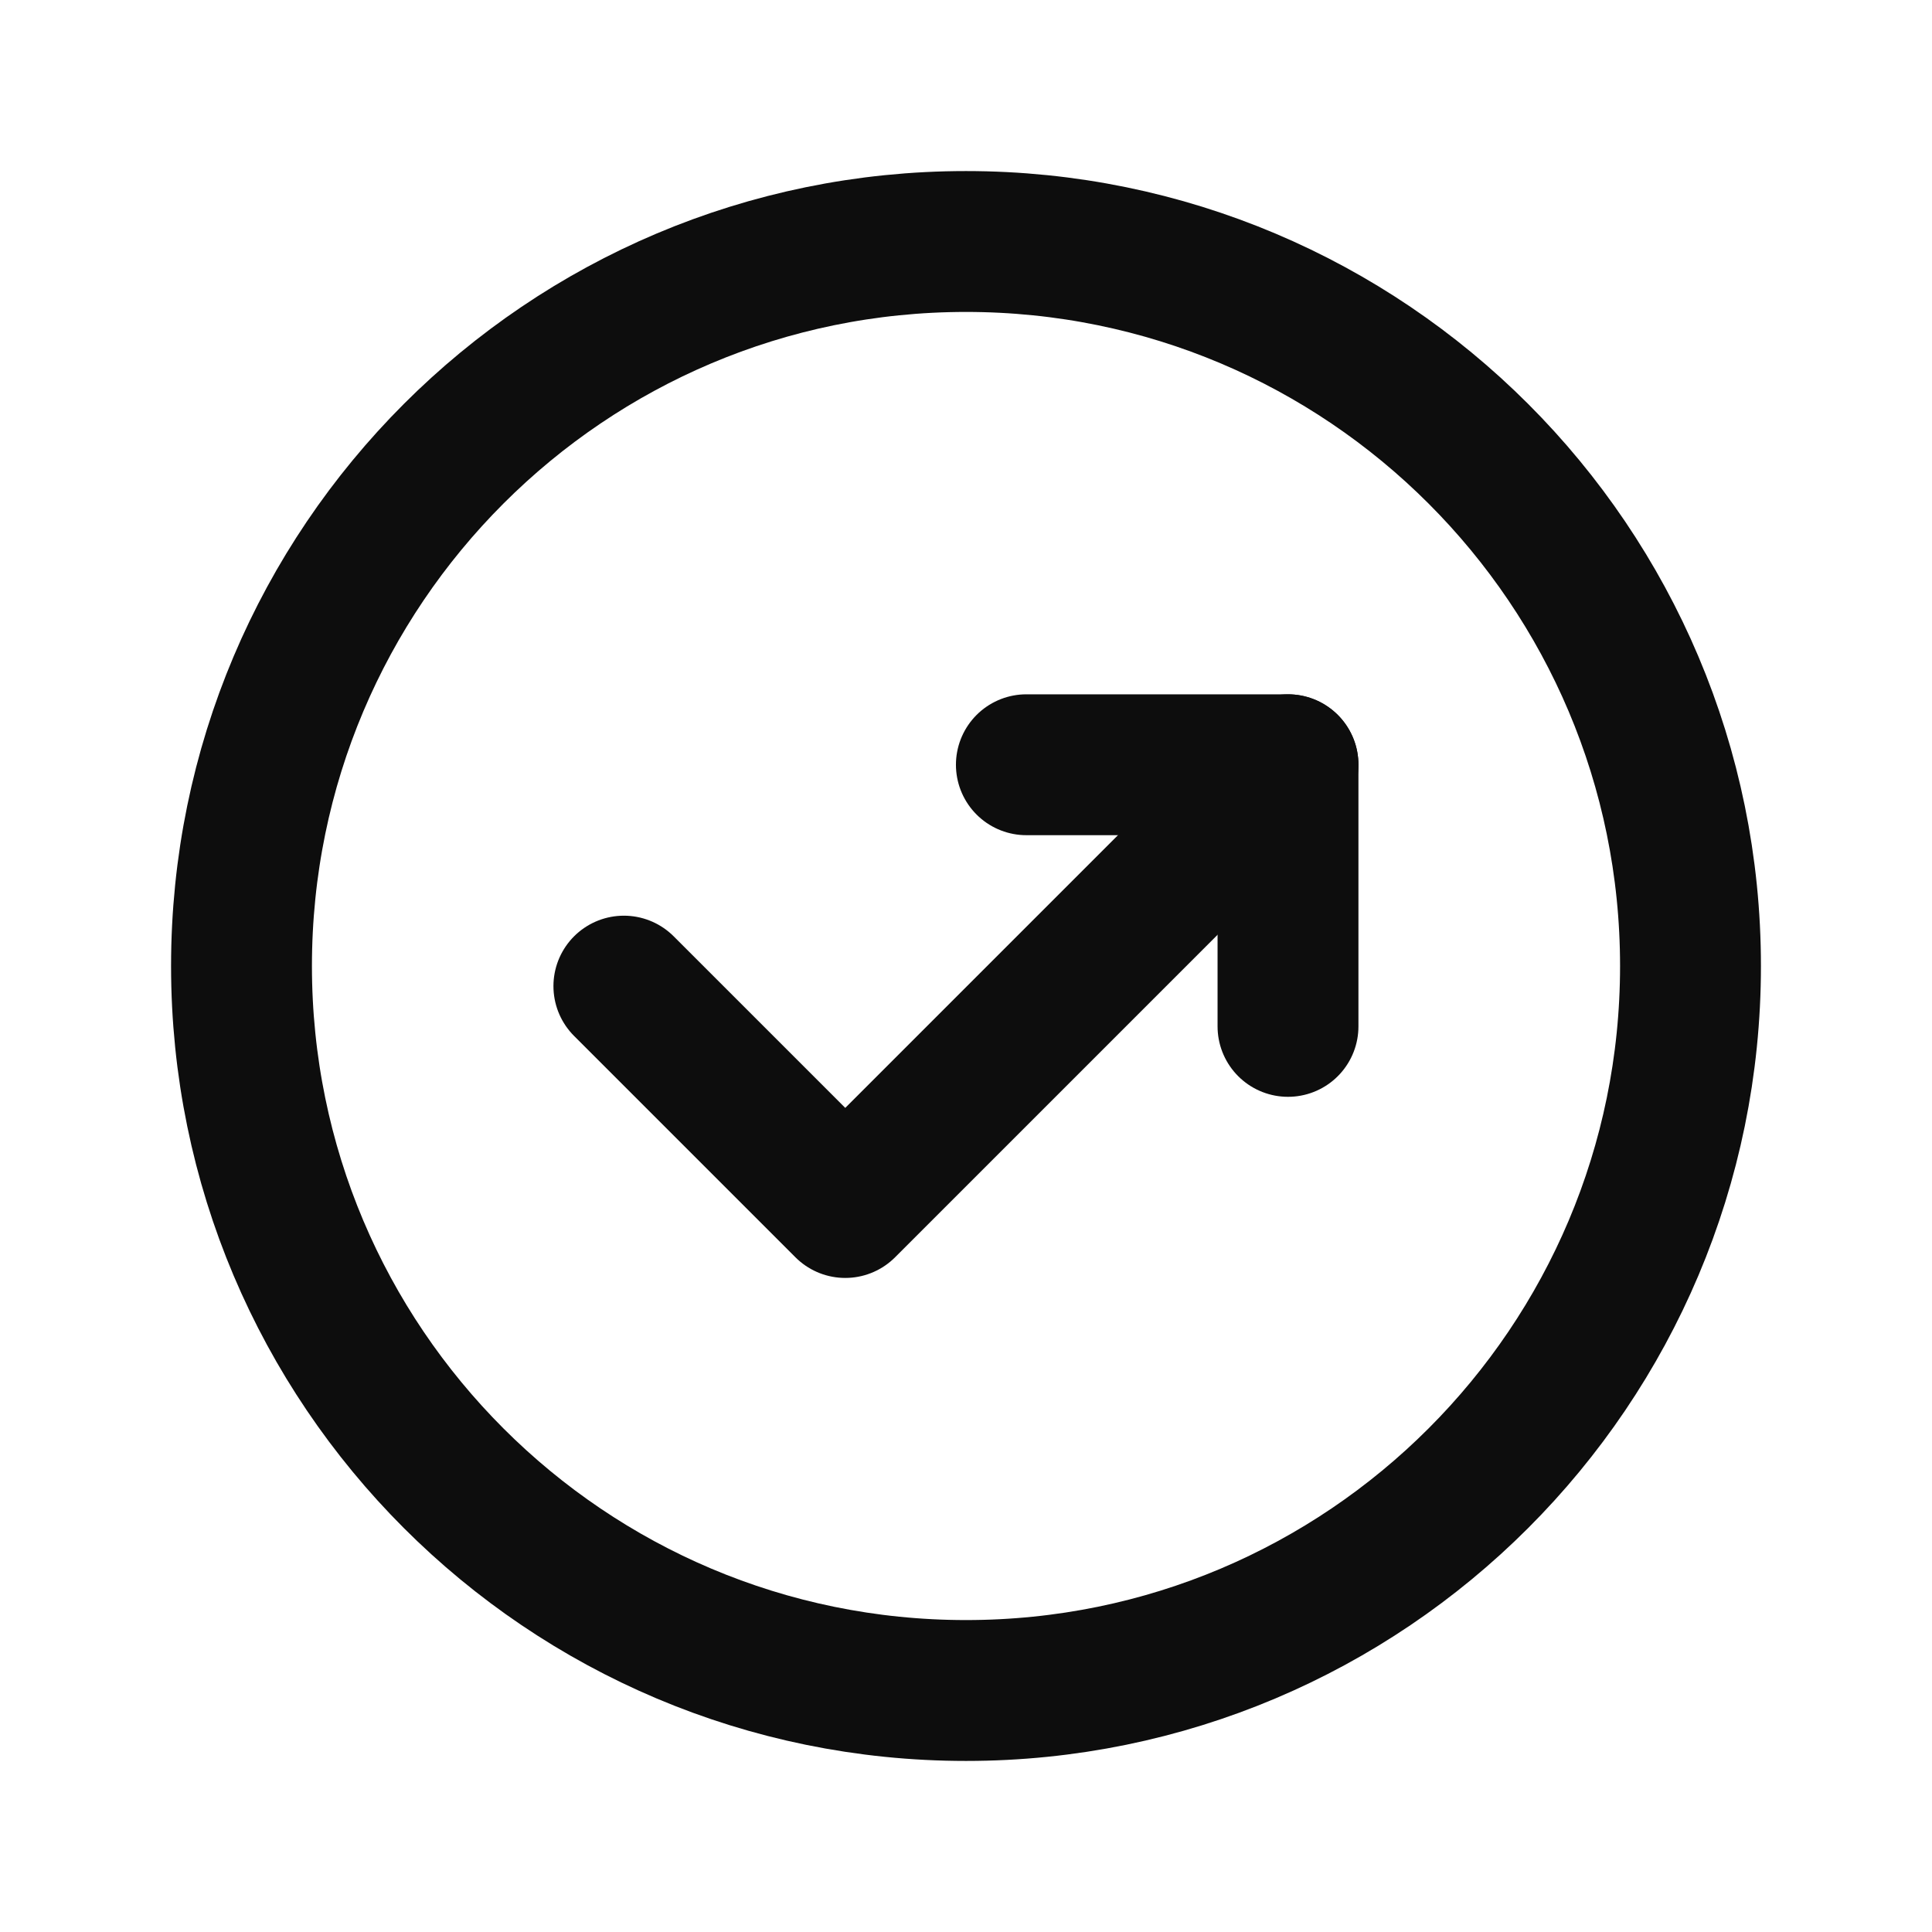
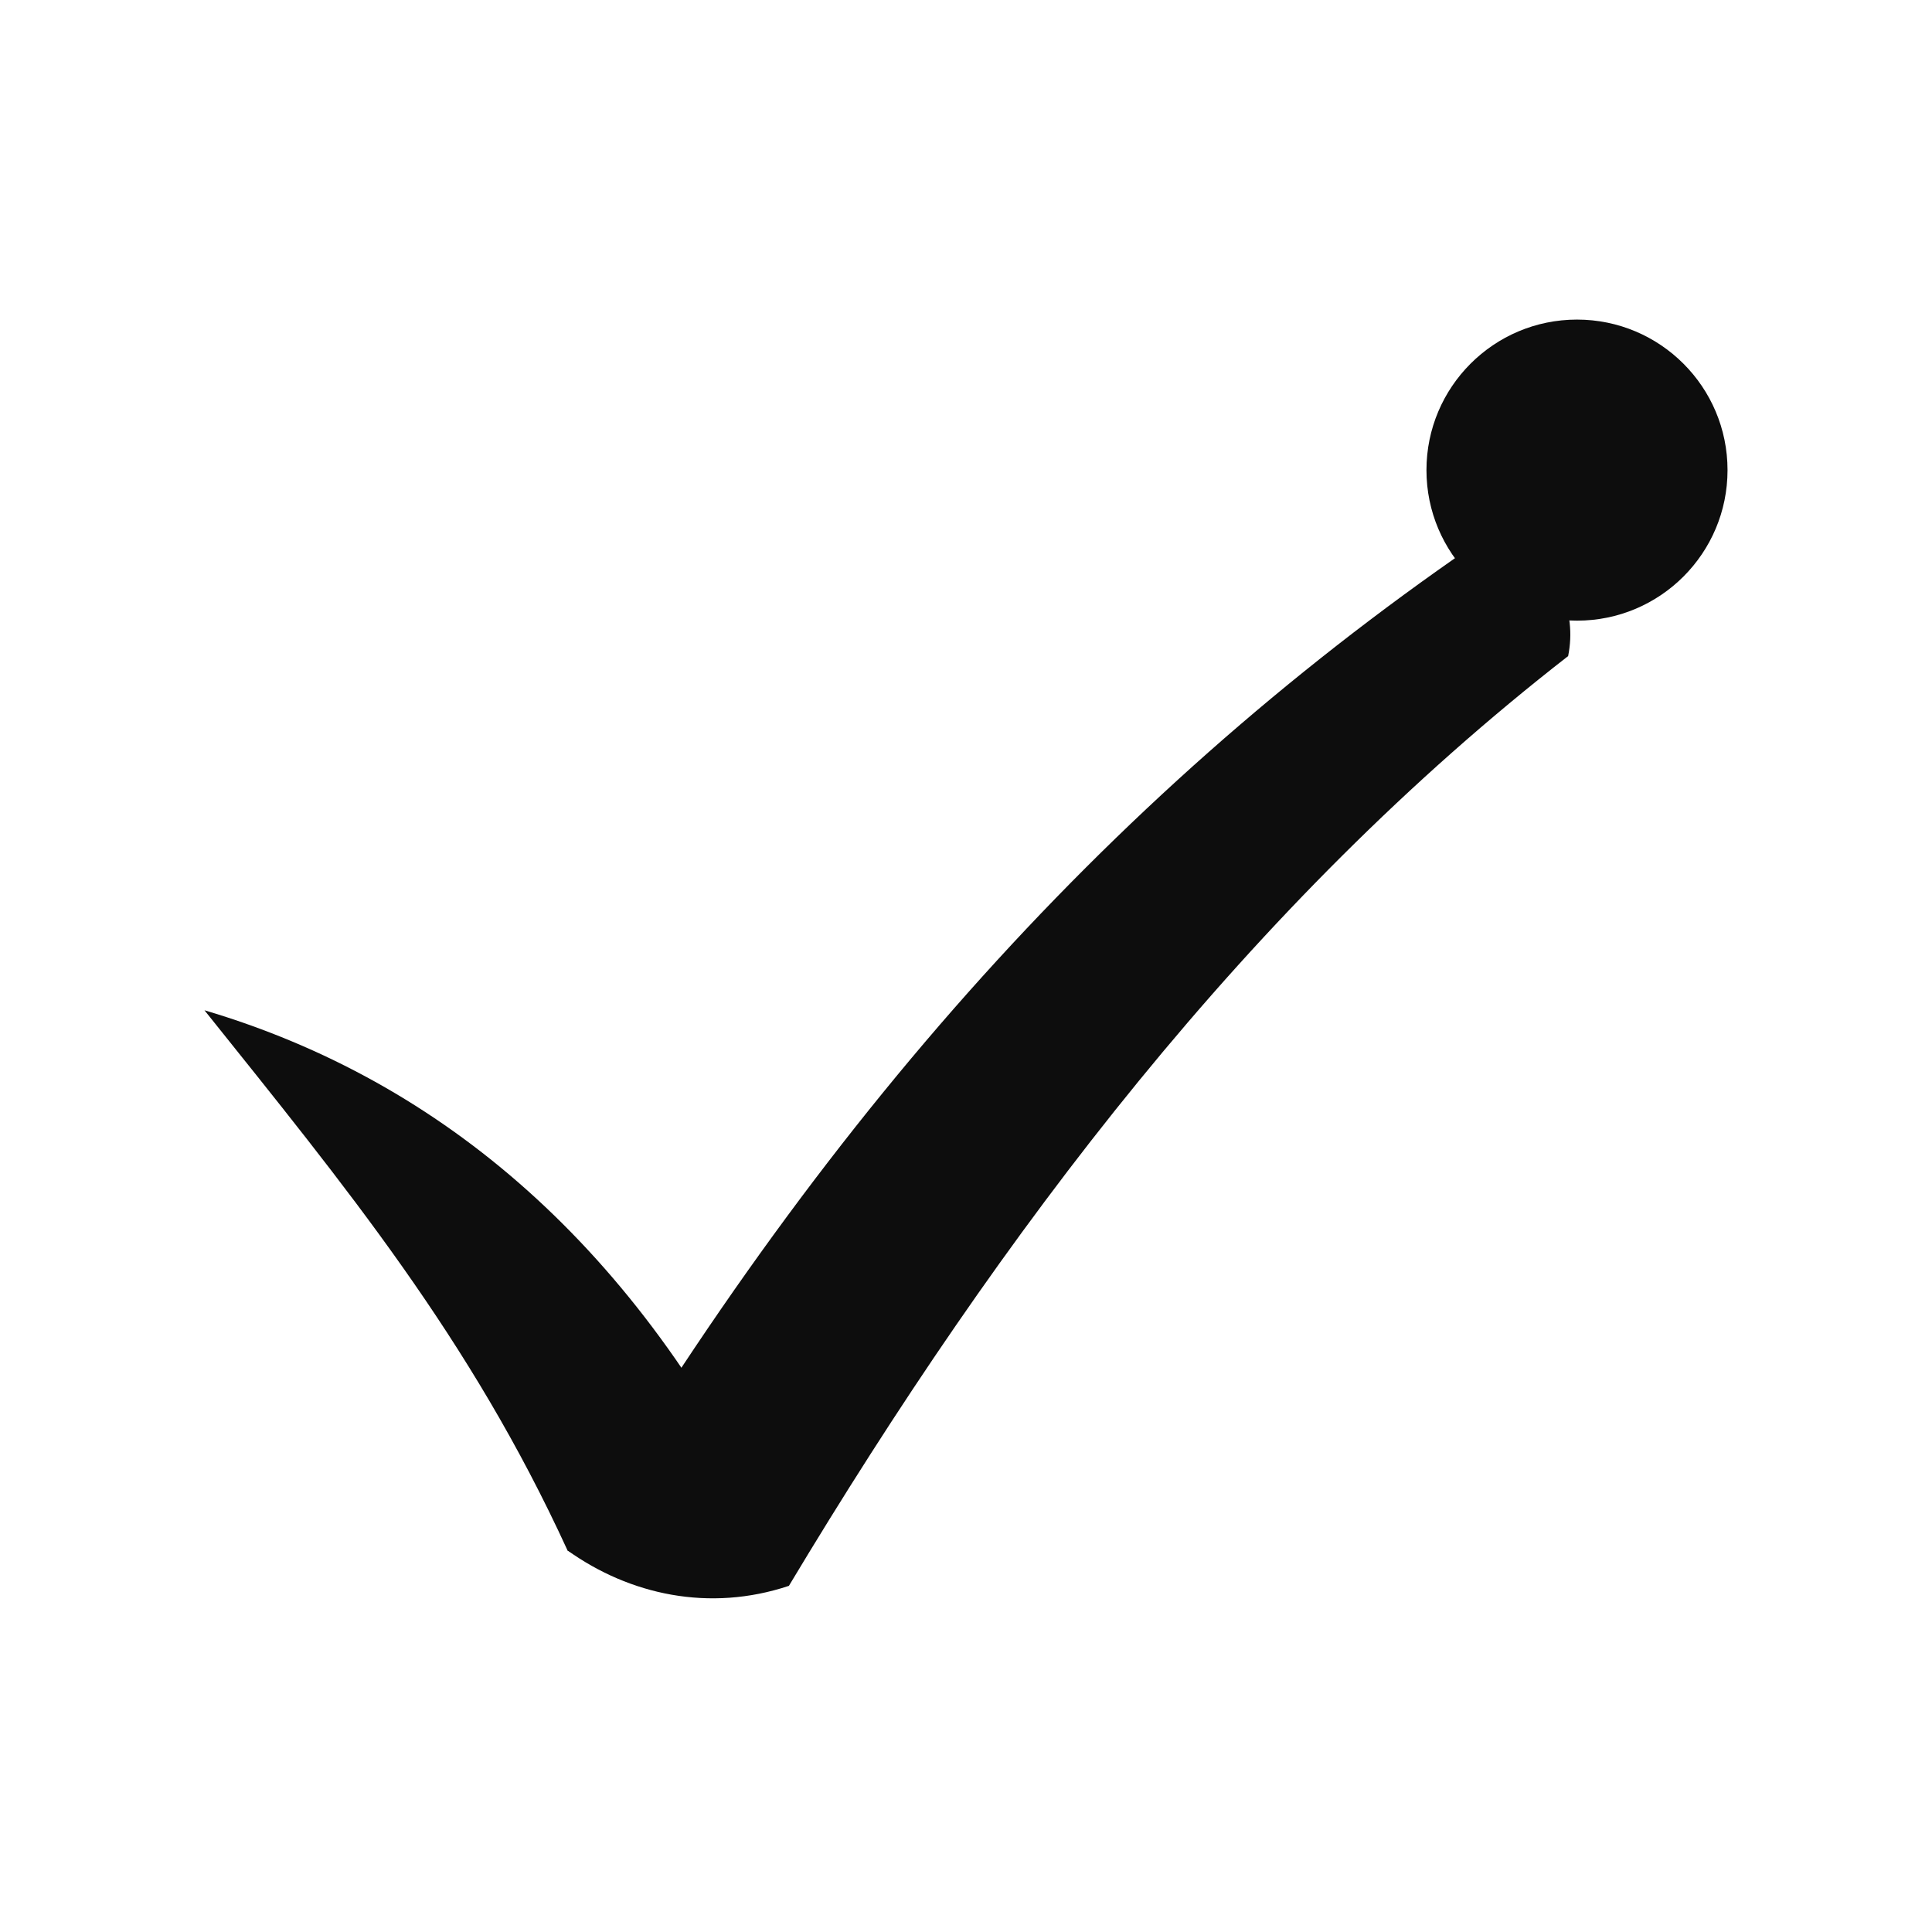
- <svg xmlns="http://www.w3.org/2000/svg" width="20" height="20" viewBox="0 0 24 24" fill="none" stroke="#0D0D0D" stroke-width="1.75" stroke-linecap="round" stroke-linejoin="round">
-   <circle cx="12" cy="12" r="9" />
-   <path d="M7.75 12.25l2.75 2.75 5.5-5.5" />
-   <path d="M12.75 9.5h3.25v3.25" />
+ <svg xmlns="http://www.w3.org/2000/svg" width="20" height="20" viewBox="0 0 24 24" fill="#0D0D0D">
+   <g transform="translate(12 12) scale(.055) translate(-276 -240)">
+     <path d="M104 250 C158 266 202 304 232 366 C210 376 196 378 186 372 C164 324 136 290 104 250Z" />
+     <path d="M186 372 C246 270 314 196 398 140 C410 150 414 160 412 170 C340 226 284 300 236 380 C218 386 200 382 186 372Z" />
+     <circle cx="414" cy="128" r="34" />
+   </g>
</svg>
